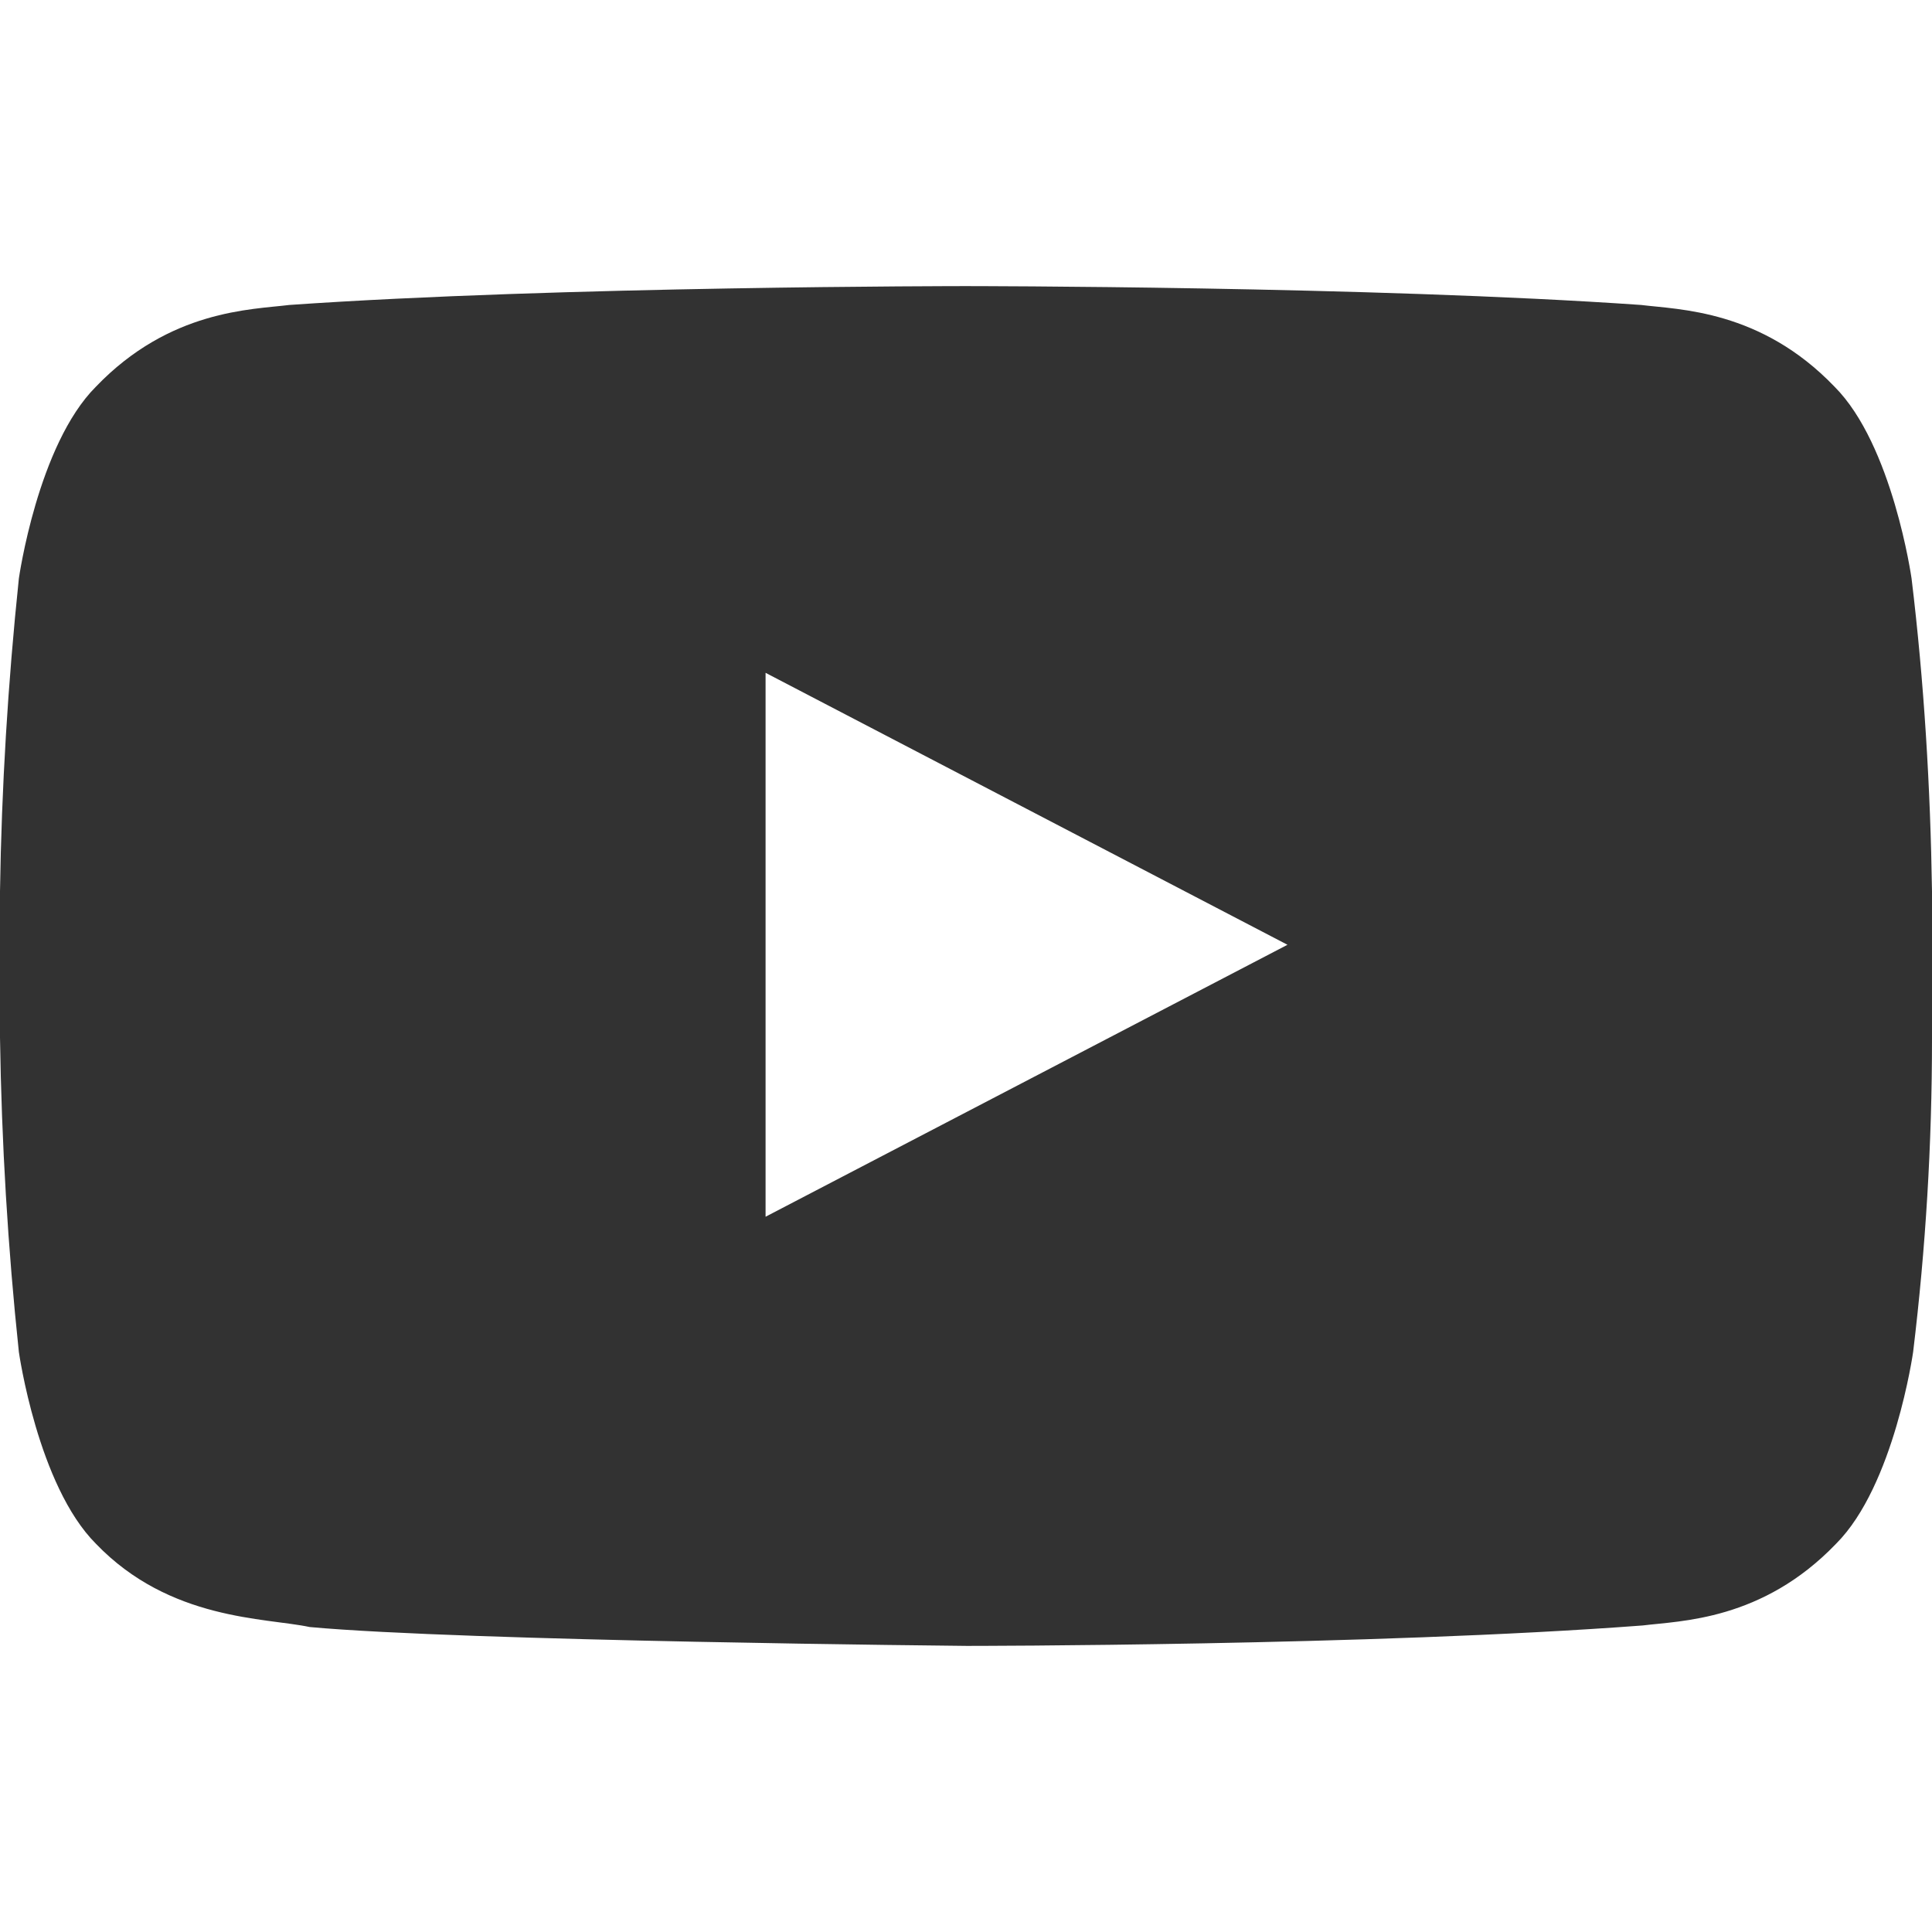
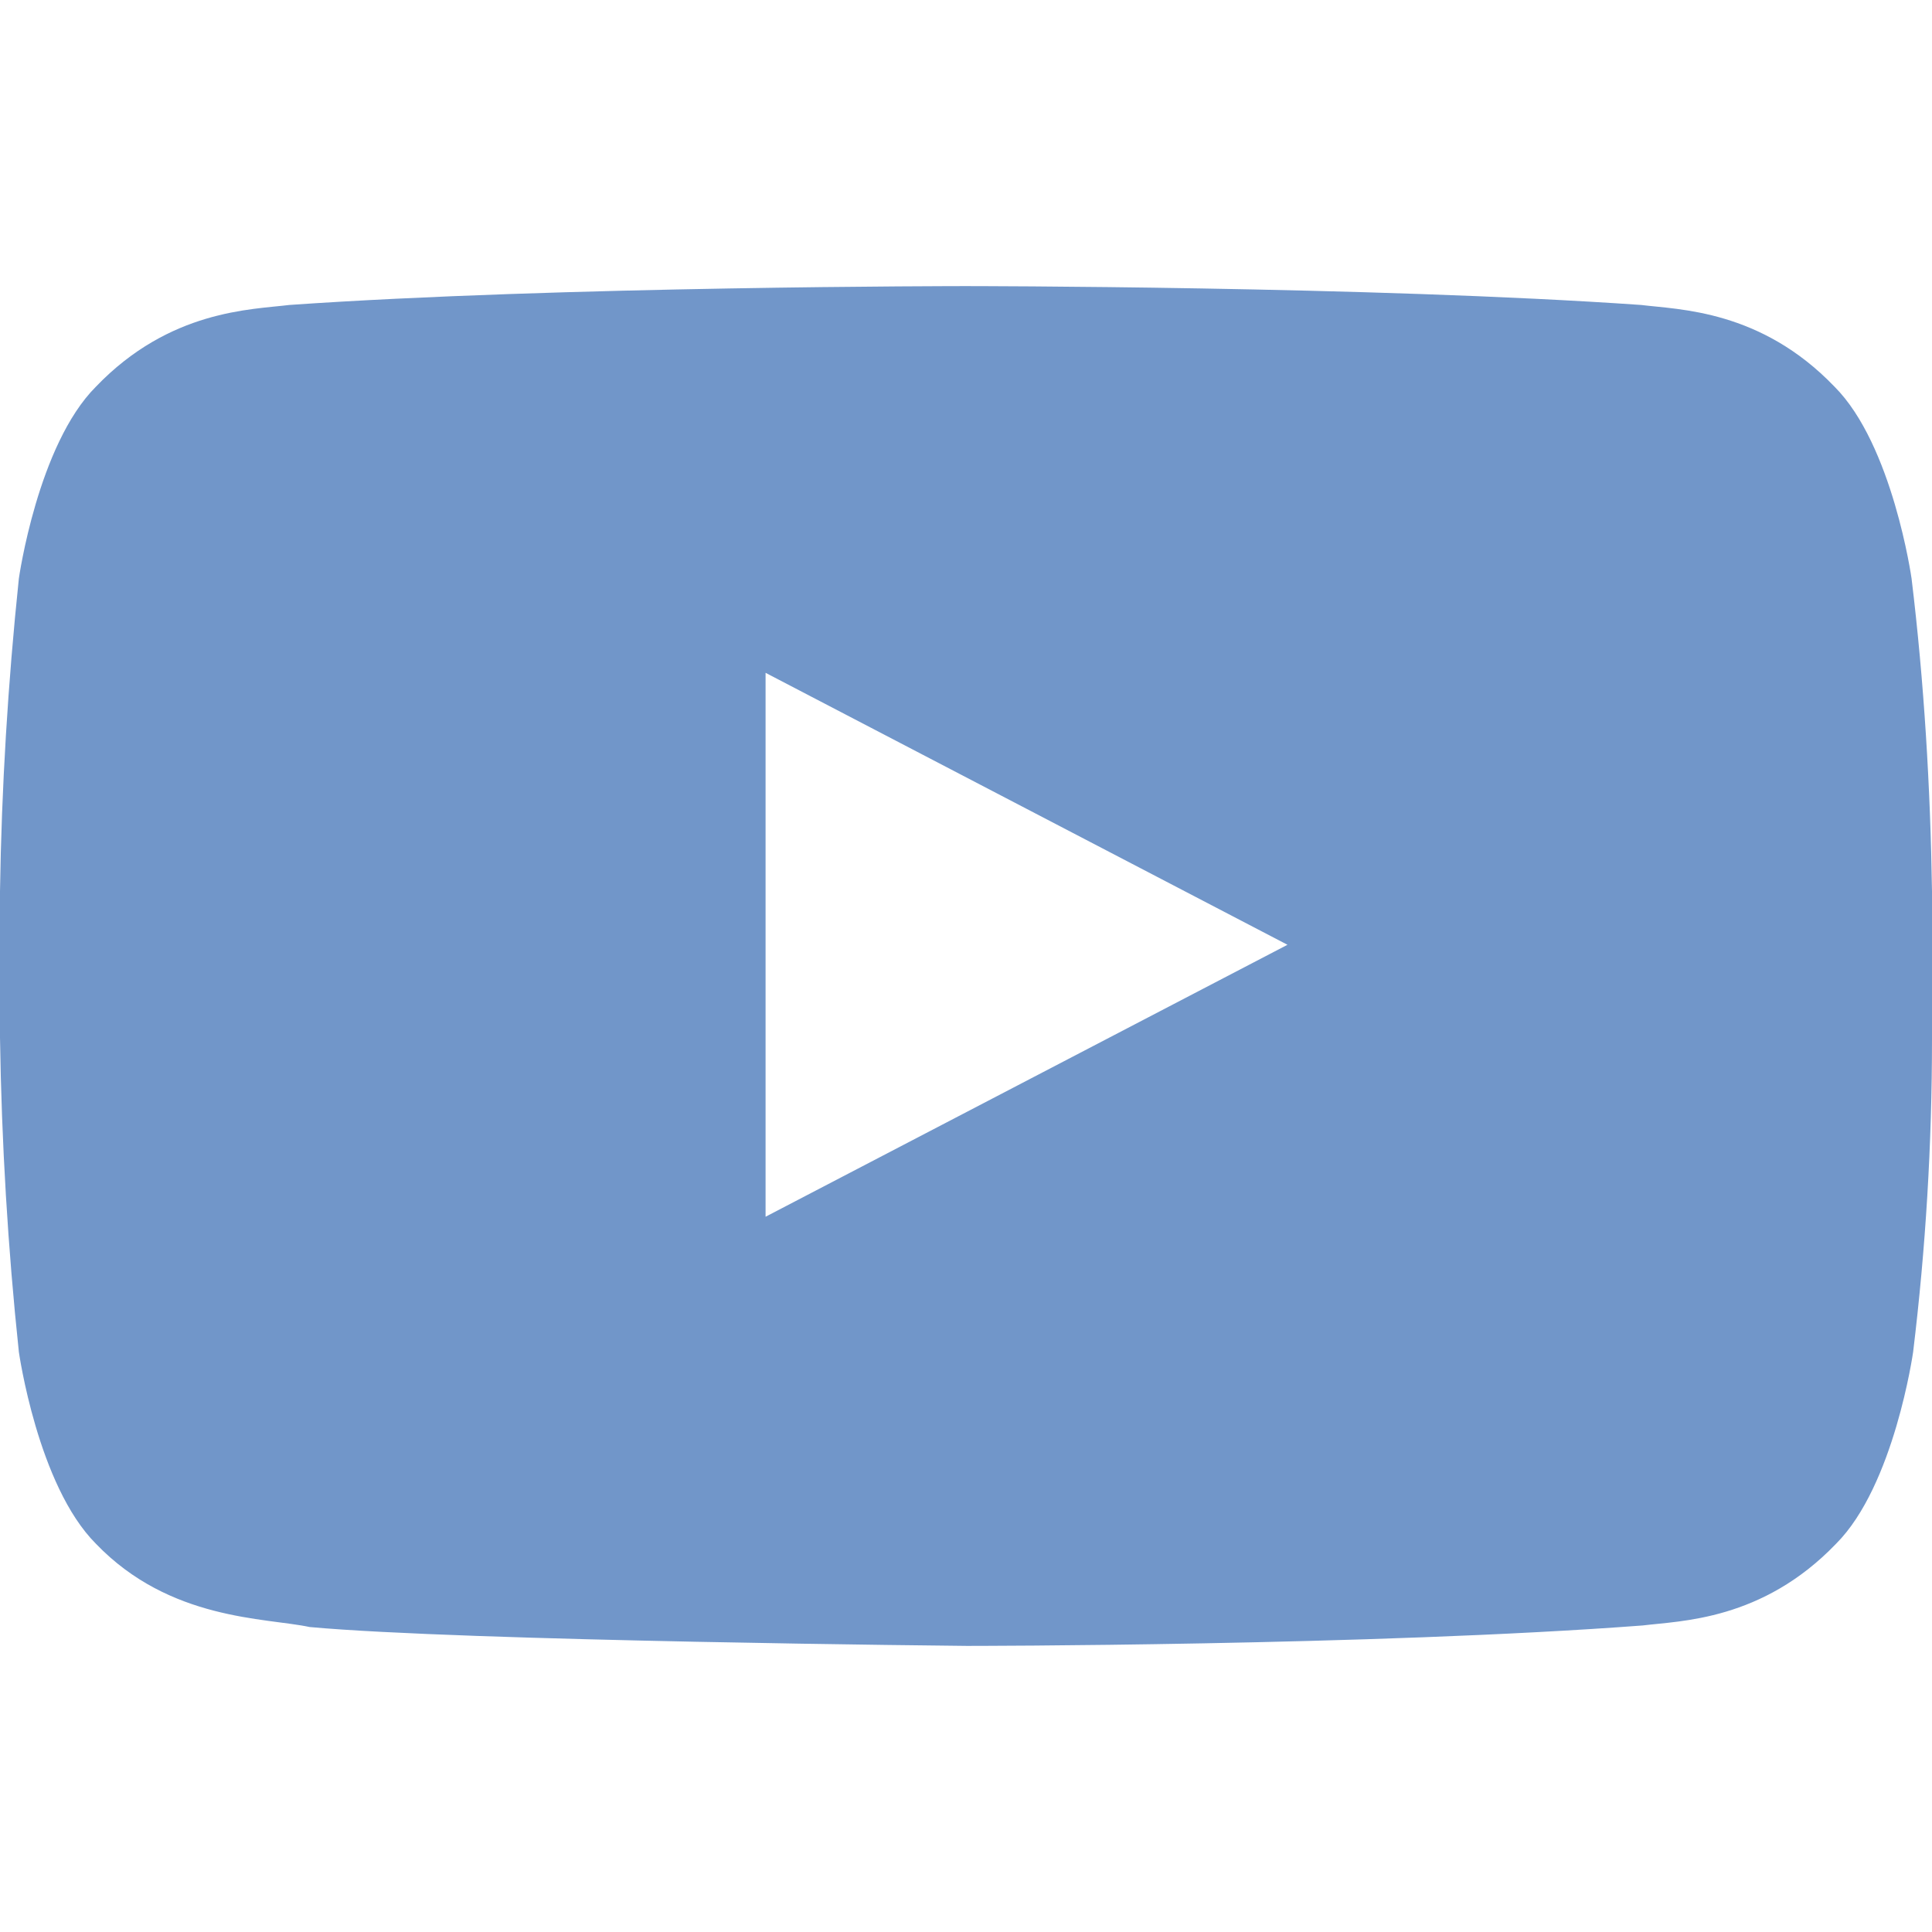
<svg xmlns="http://www.w3.org/2000/svg" version="1.1" id="Layer_1" x="0px" y="0px" viewBox="0 0 122.9 122.9" style="enable-background:new 0 0 122.9 122.9;" xml:space="preserve">
  <style type="text/css">
- 	.st0{fill:#323232;}
+ 	.st0{fill:#7196c9;}
</style>
  <g id="XMLID_00000104670259259992808450000006488567567561802132_">
    <g>
      <path class="st0" d="M122.9,56.7v9.4c0,6.7-0.4,13.3-1.2,19.9c0,0-1.2,8.5-4.9,12.2c-4.7,4.9-9.9,4.9-12.3,5.2    c-17.2,1.3-43,1.3-43,1.3s-32-0.3-41.8-1.2c-2.8-0.6-8.9-0.4-13.6-5.3C2.4,94.5,1.2,86,1.2,86C0.5,79.4,0.1,72.7,0,66v-9.3    c0.1-6.6,0.5-13.2,1.2-19.9c0,0,1.2-8.5,4.9-12.2c4.7-4.9,9.9-4.9,12.3-5.2c17.2-1.2,43-1.2,43-1.2s25.8,0,43,1.2    c2.4,0.3,7.6,0.3,12.3,5.2c3.7,3.7,4.9,12.2,4.9,12.2C122.4,43.4,122.8,50.1,122.9,56.7z M48.7,77.4l33.2-17.3L48.7,42.8V77.4z" />
    </g>
    <g>
	</g>
  </g>
</svg>
